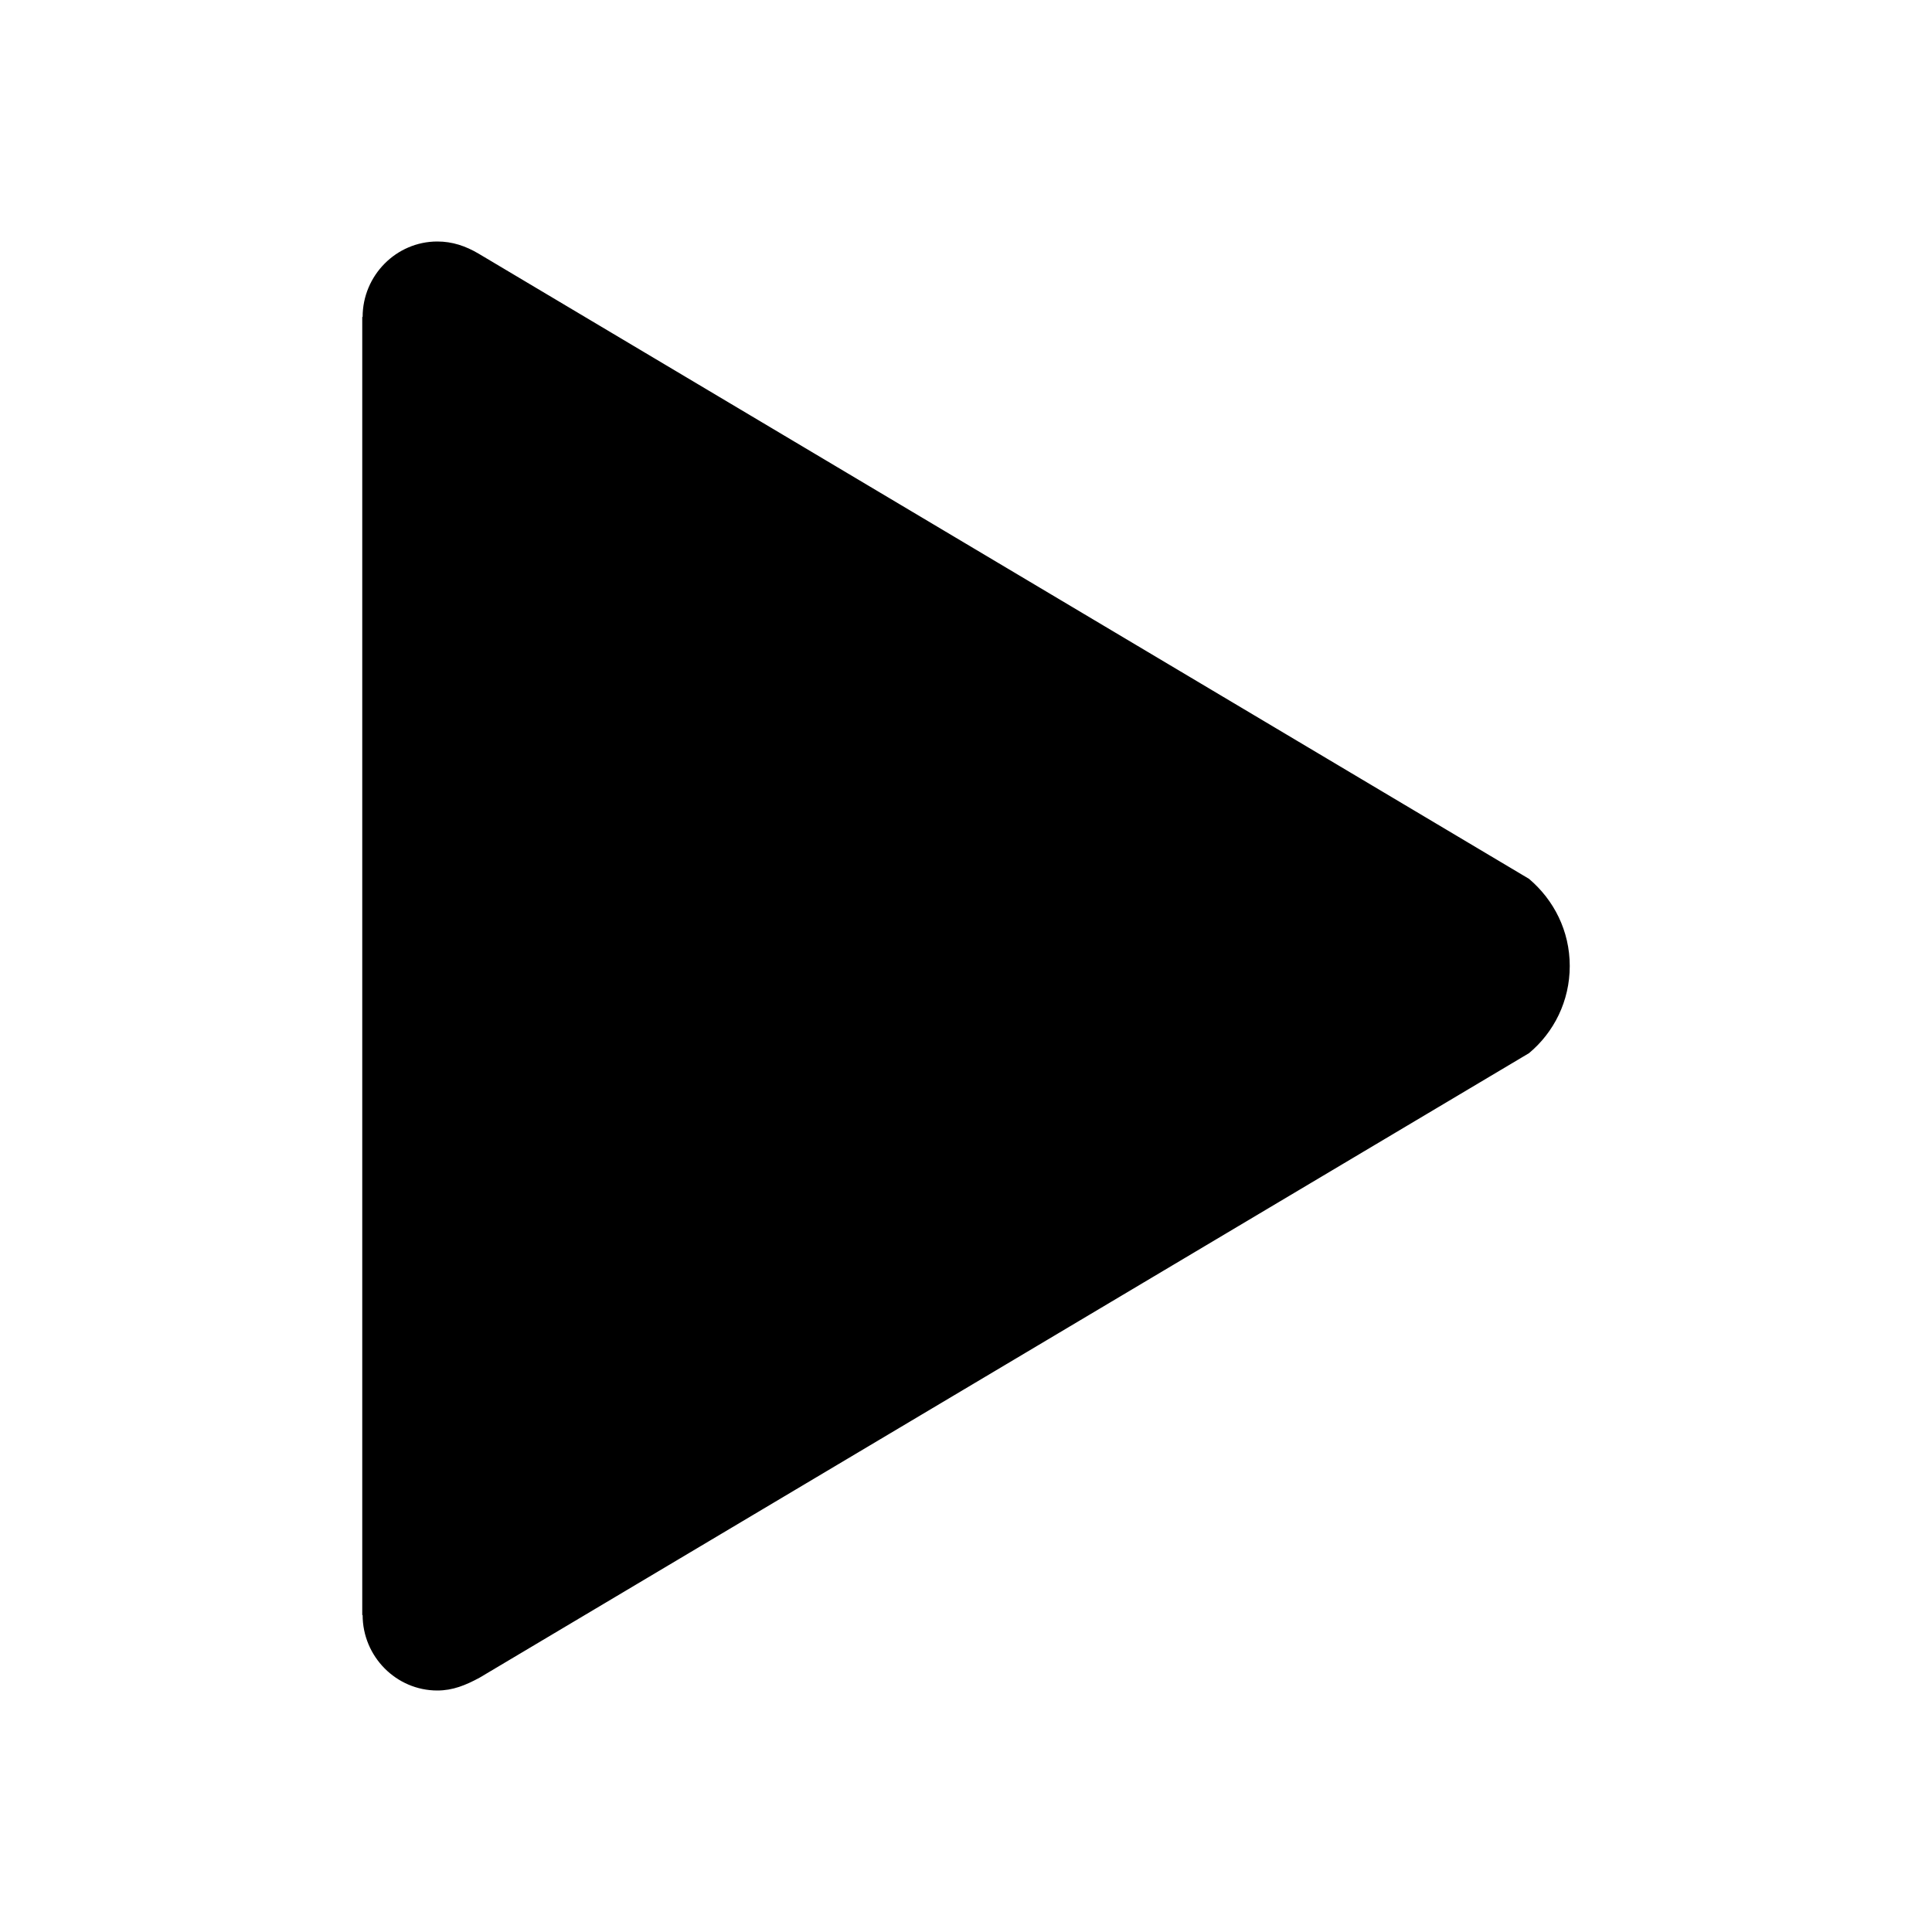
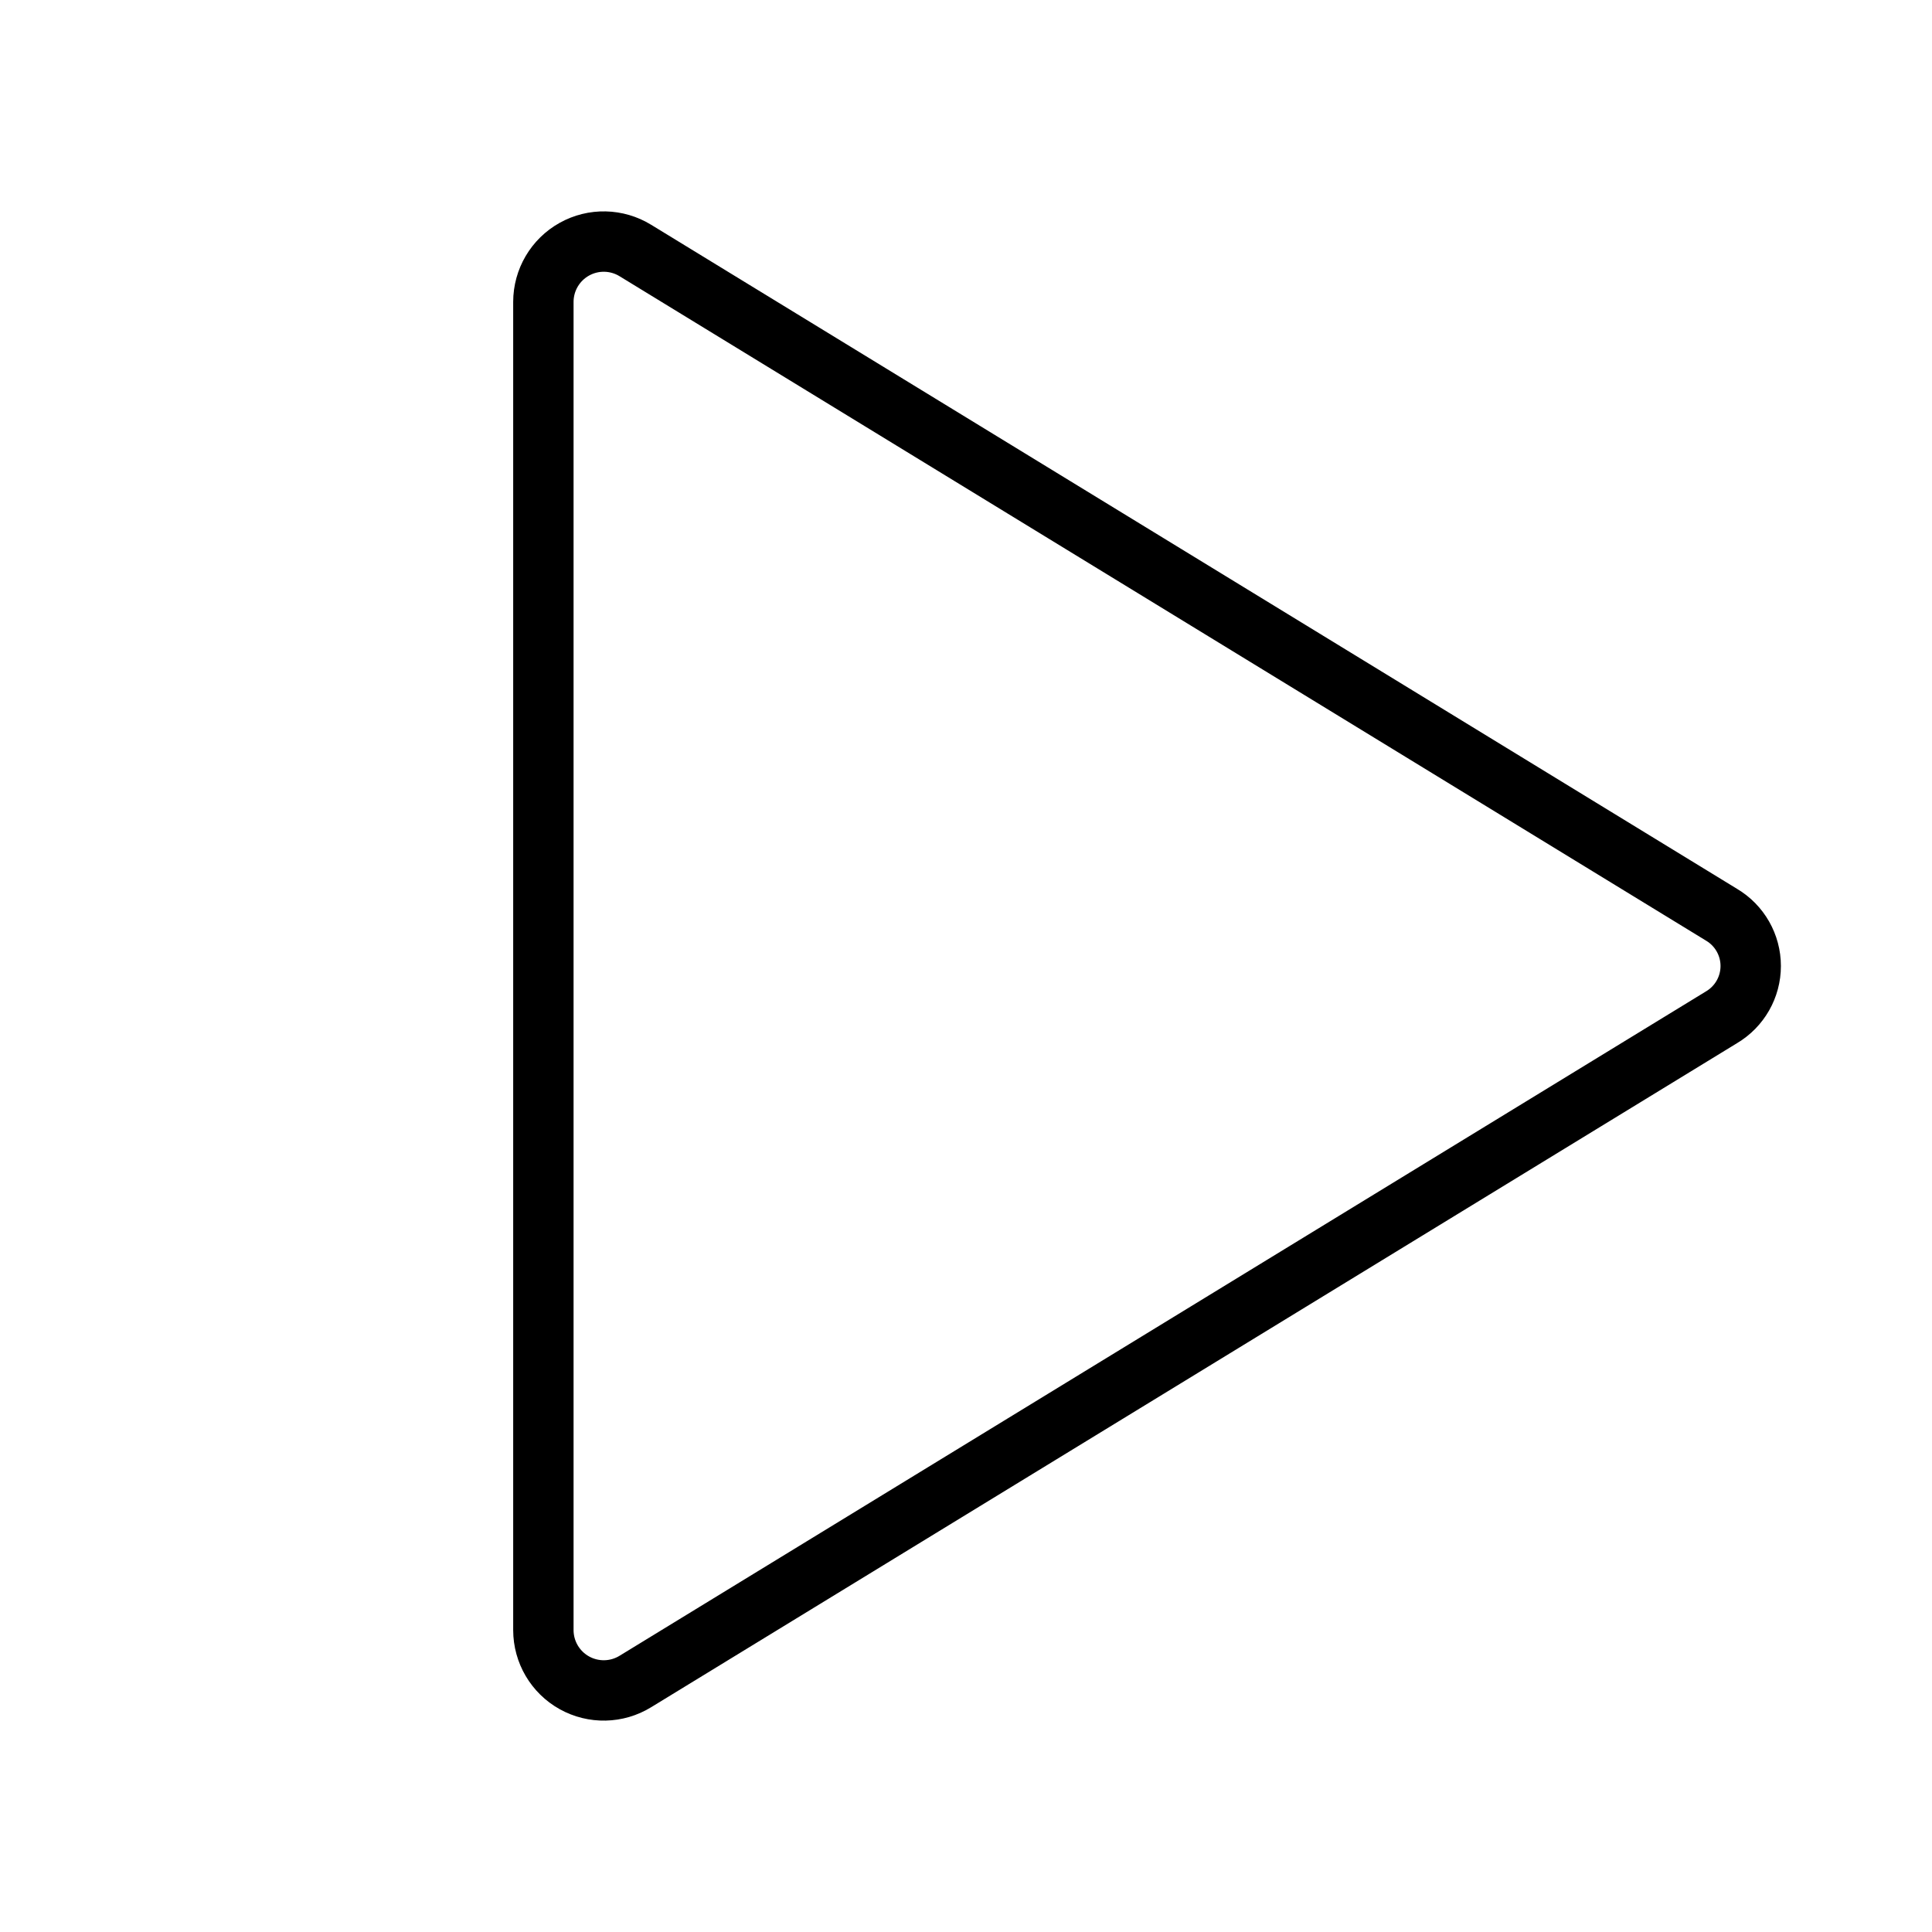
- <svg xmlns="http://www.w3.org/2000/svg" height="512px" id="Layer_1" style="enable-background:new 0 0 512 512;" version="1.1" viewBox="0 0 512 512" width="512px" xml:space="preserve">
-   <path d="M405.2,232.9L126.8,67.2c-3.4-2-6.9-3.2-10.9-3.2c-10.9,0-19.8,9-19.8,20H96v344h0.1c0,11,8.9,20,19.8,20  c4.1,0,7.5-1.4,11.2-3.4l278.1-165.5c6.6-5.5,10.8-13.8,10.8-23.1C416,246.7,411.8,238.5,405.2,232.9z" />
+ <svg xmlns="http://www.w3.org/2000/svg" viewBox="0 0 256 256">
+   <rect fill="none" height="256" width="256" />
+   <path d="M228.1,121.2,84.2,33.2A8,8,0,0,0,72,40V216a8,8,0,0,0,12.2,6.8l143.9-88A7.9,7.9,0,0,0,228.1,121.2Z" fill="none" stroke="#000" stroke-linecap="round" stroke-linejoin="round" stroke-width="8" />
</svg>
